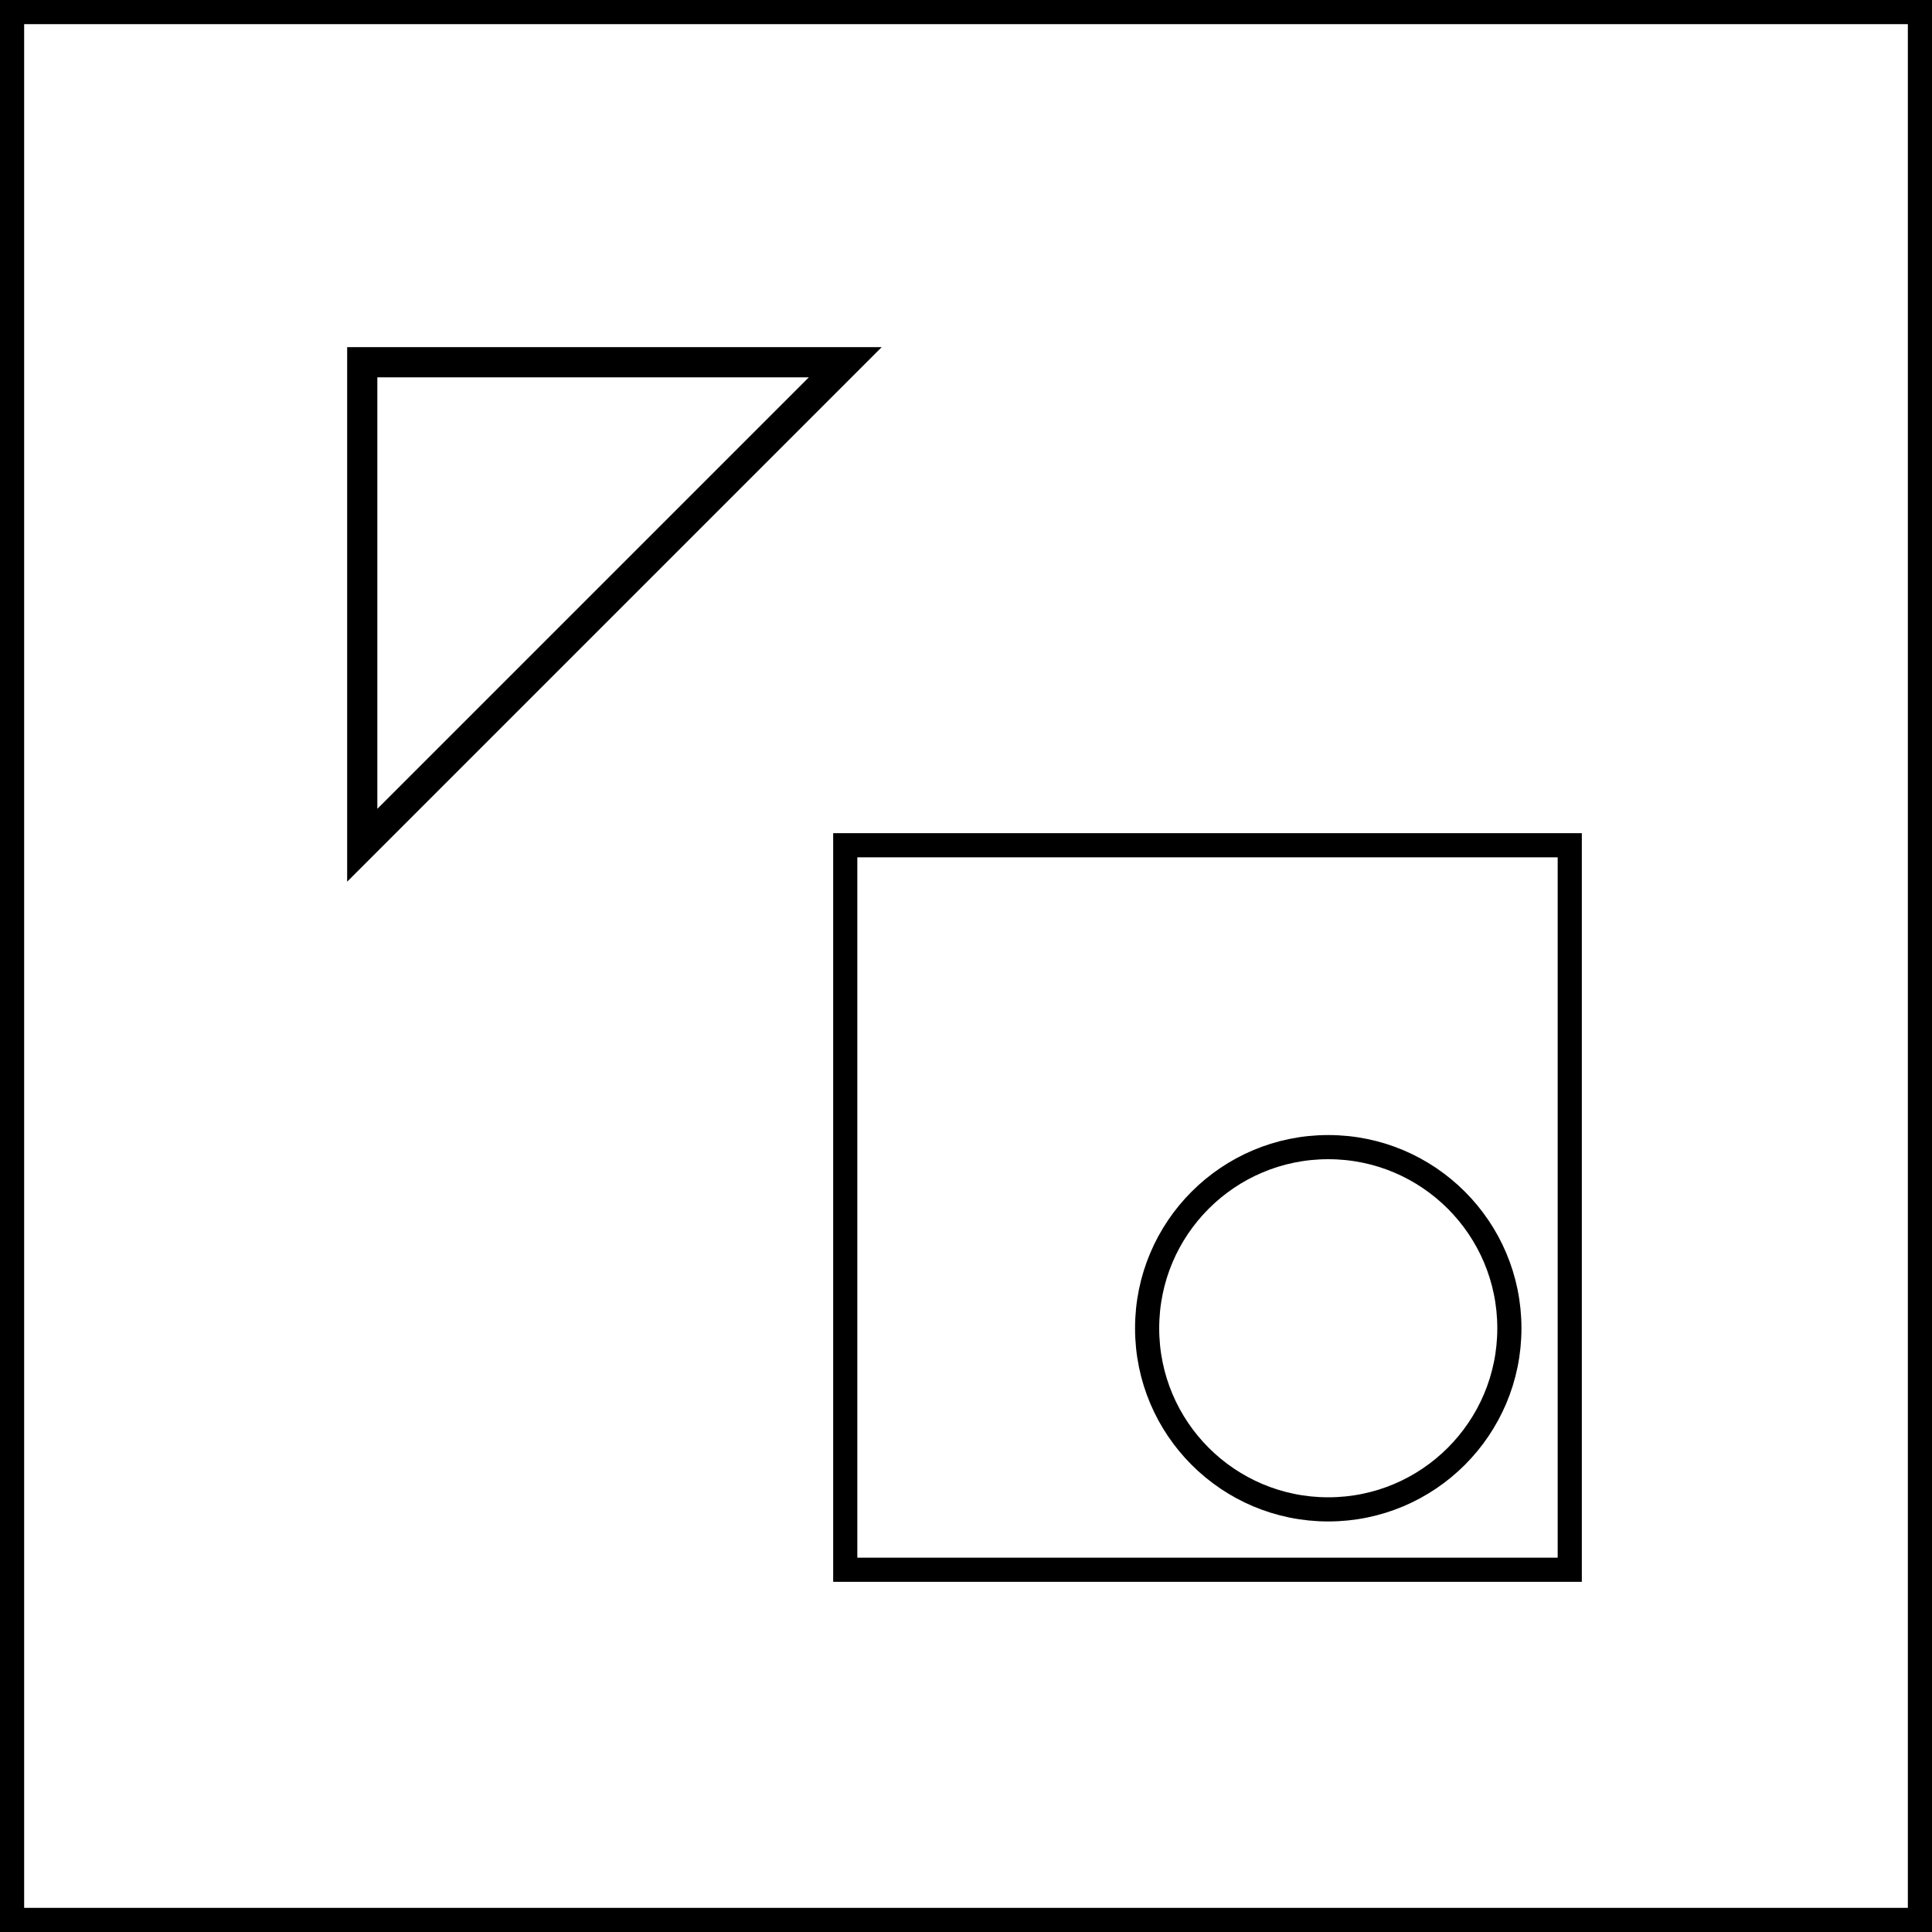
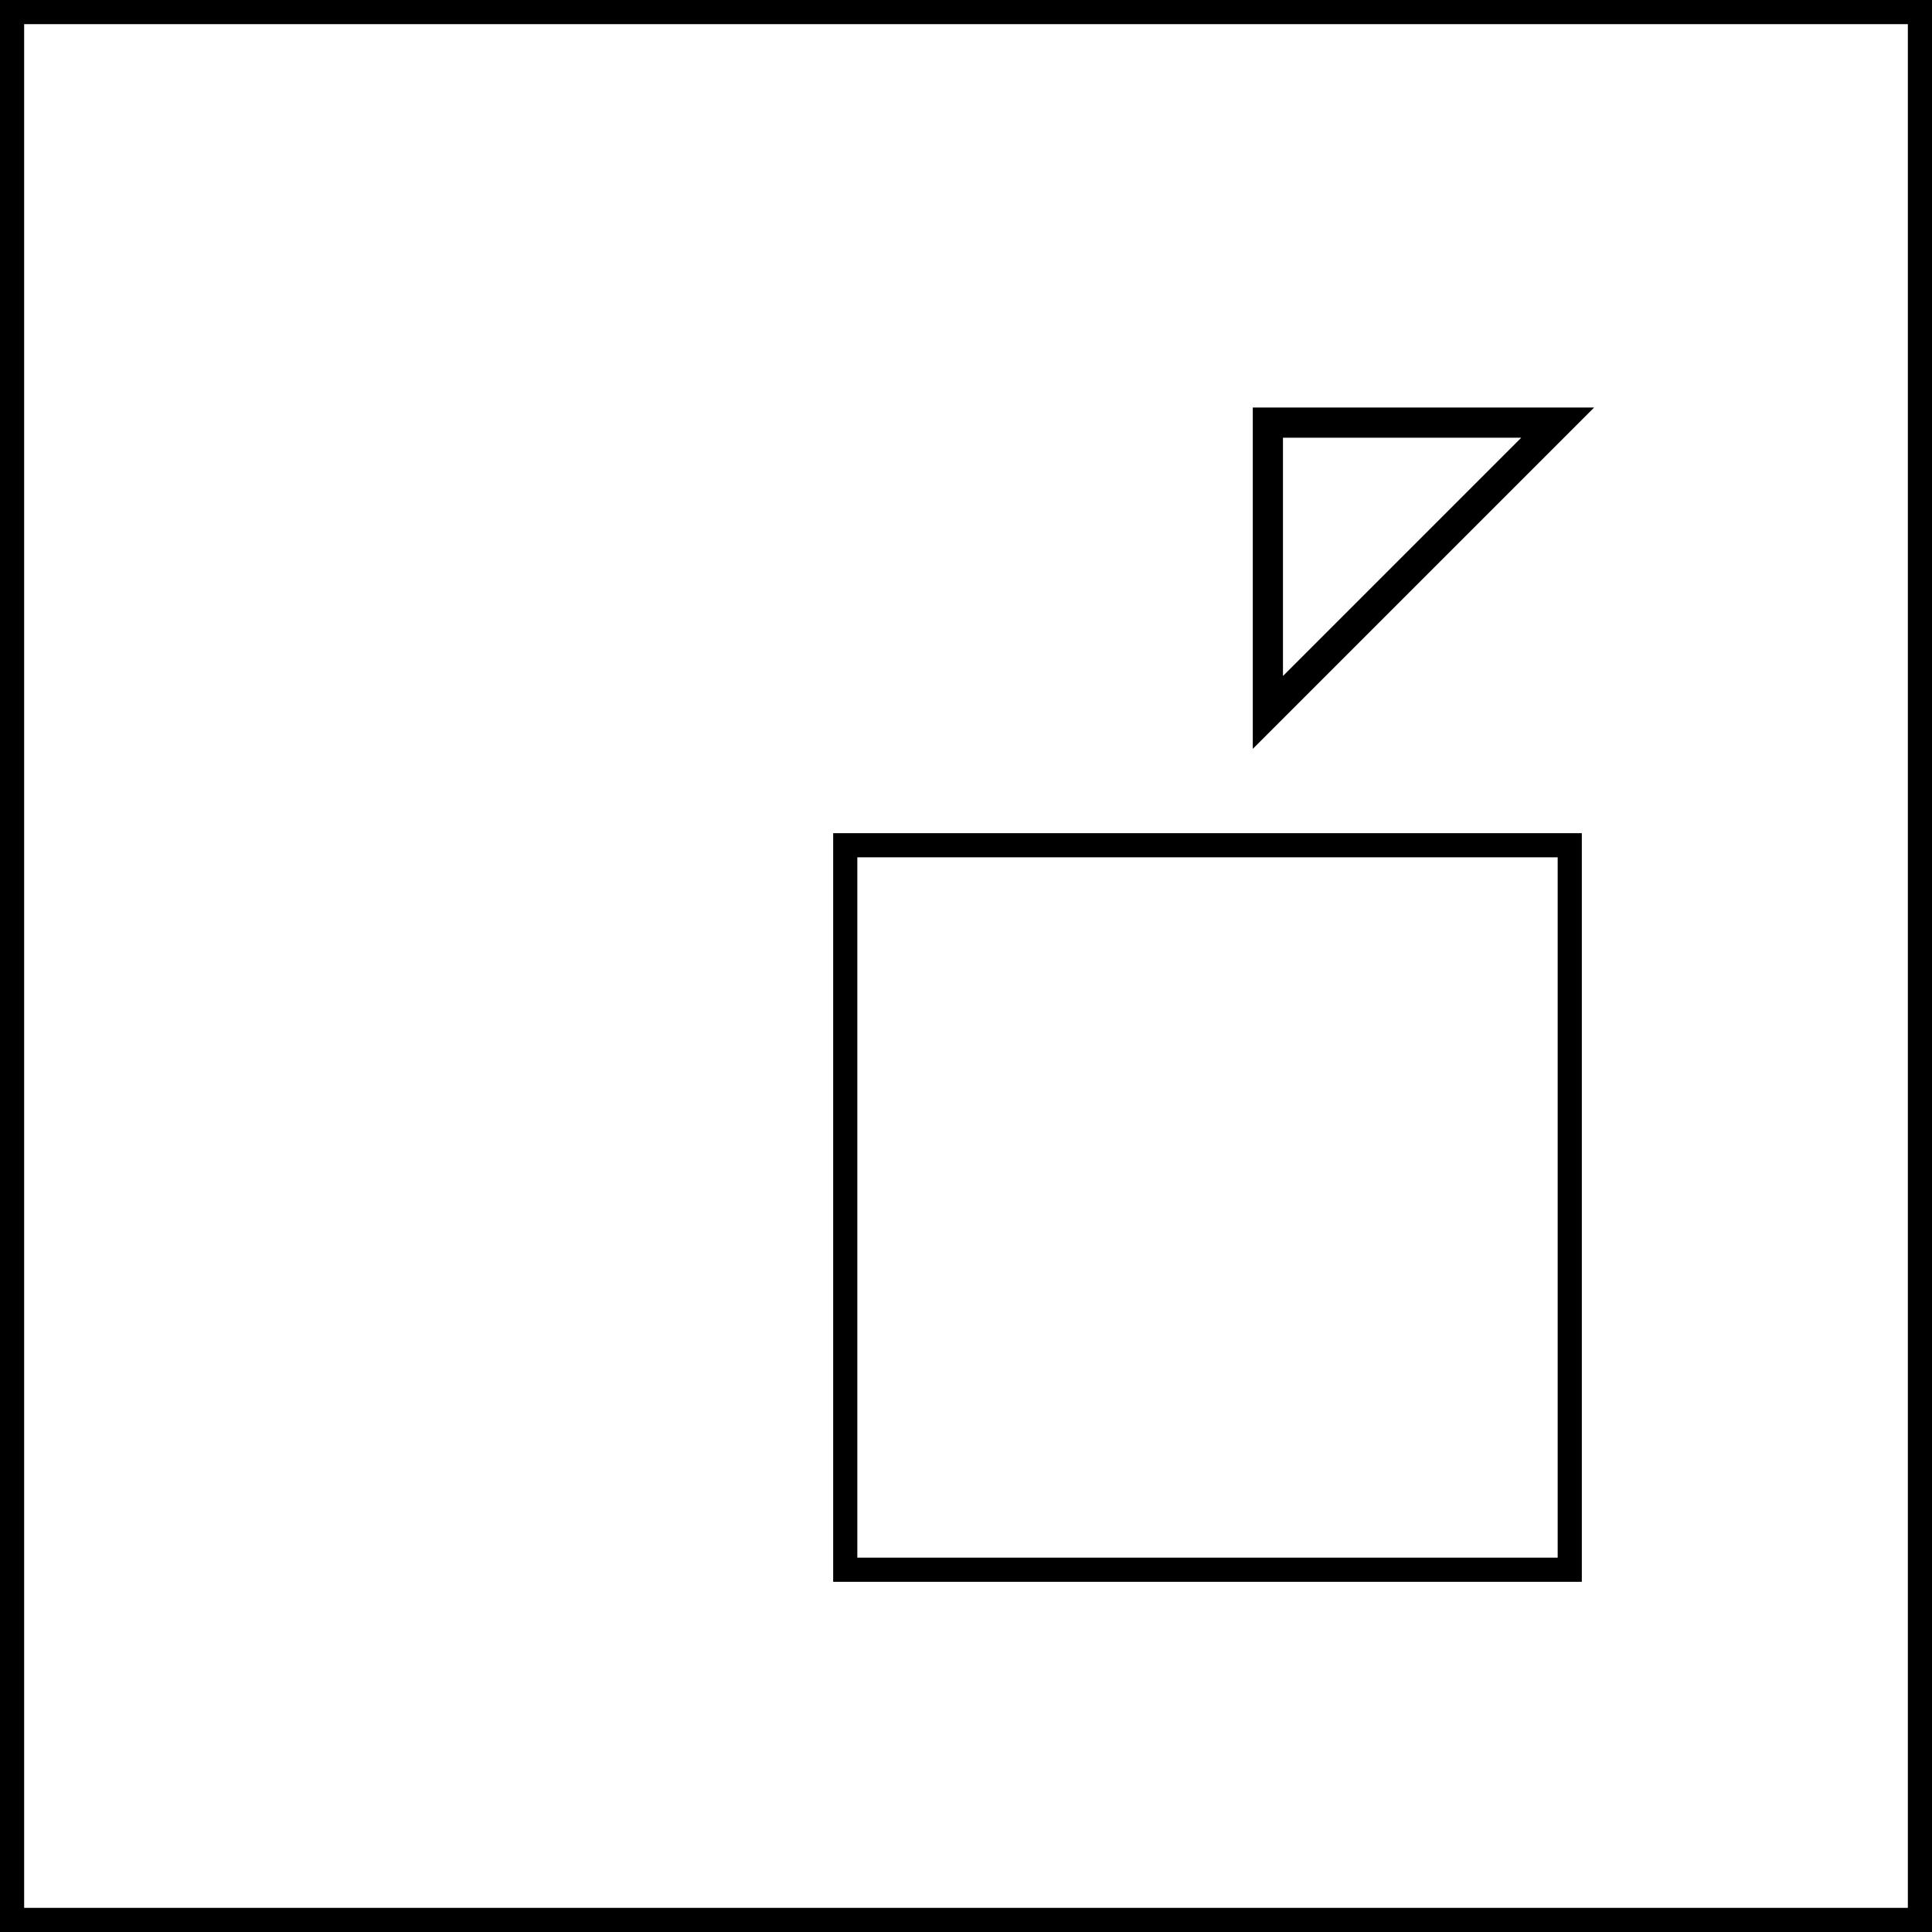
<svg xmlns="http://www.w3.org/2000/svg" viewBox="0 0 160 160">
  <rect x="1" y="1" width="158" height="158" fill="white" stroke="black" stroke-width="2" />
-   <polygon points="30.0,30.0 70.0,30.0 30.0,70.0" fill="none" stroke="black" stroke-width="2.5" />
+   <polygon points="105.0,35.0 129.0,35.0 105.0,59.0" fill="none" stroke="black" stroke-width="2.5" />
  <rect x="70" y="70" width="60" height="60" fill="none" stroke="black" stroke-width="2" />
-   <circle cx="110" cy="110" r="15" fill="none" stroke="black" stroke-width="2" />
</svg>
